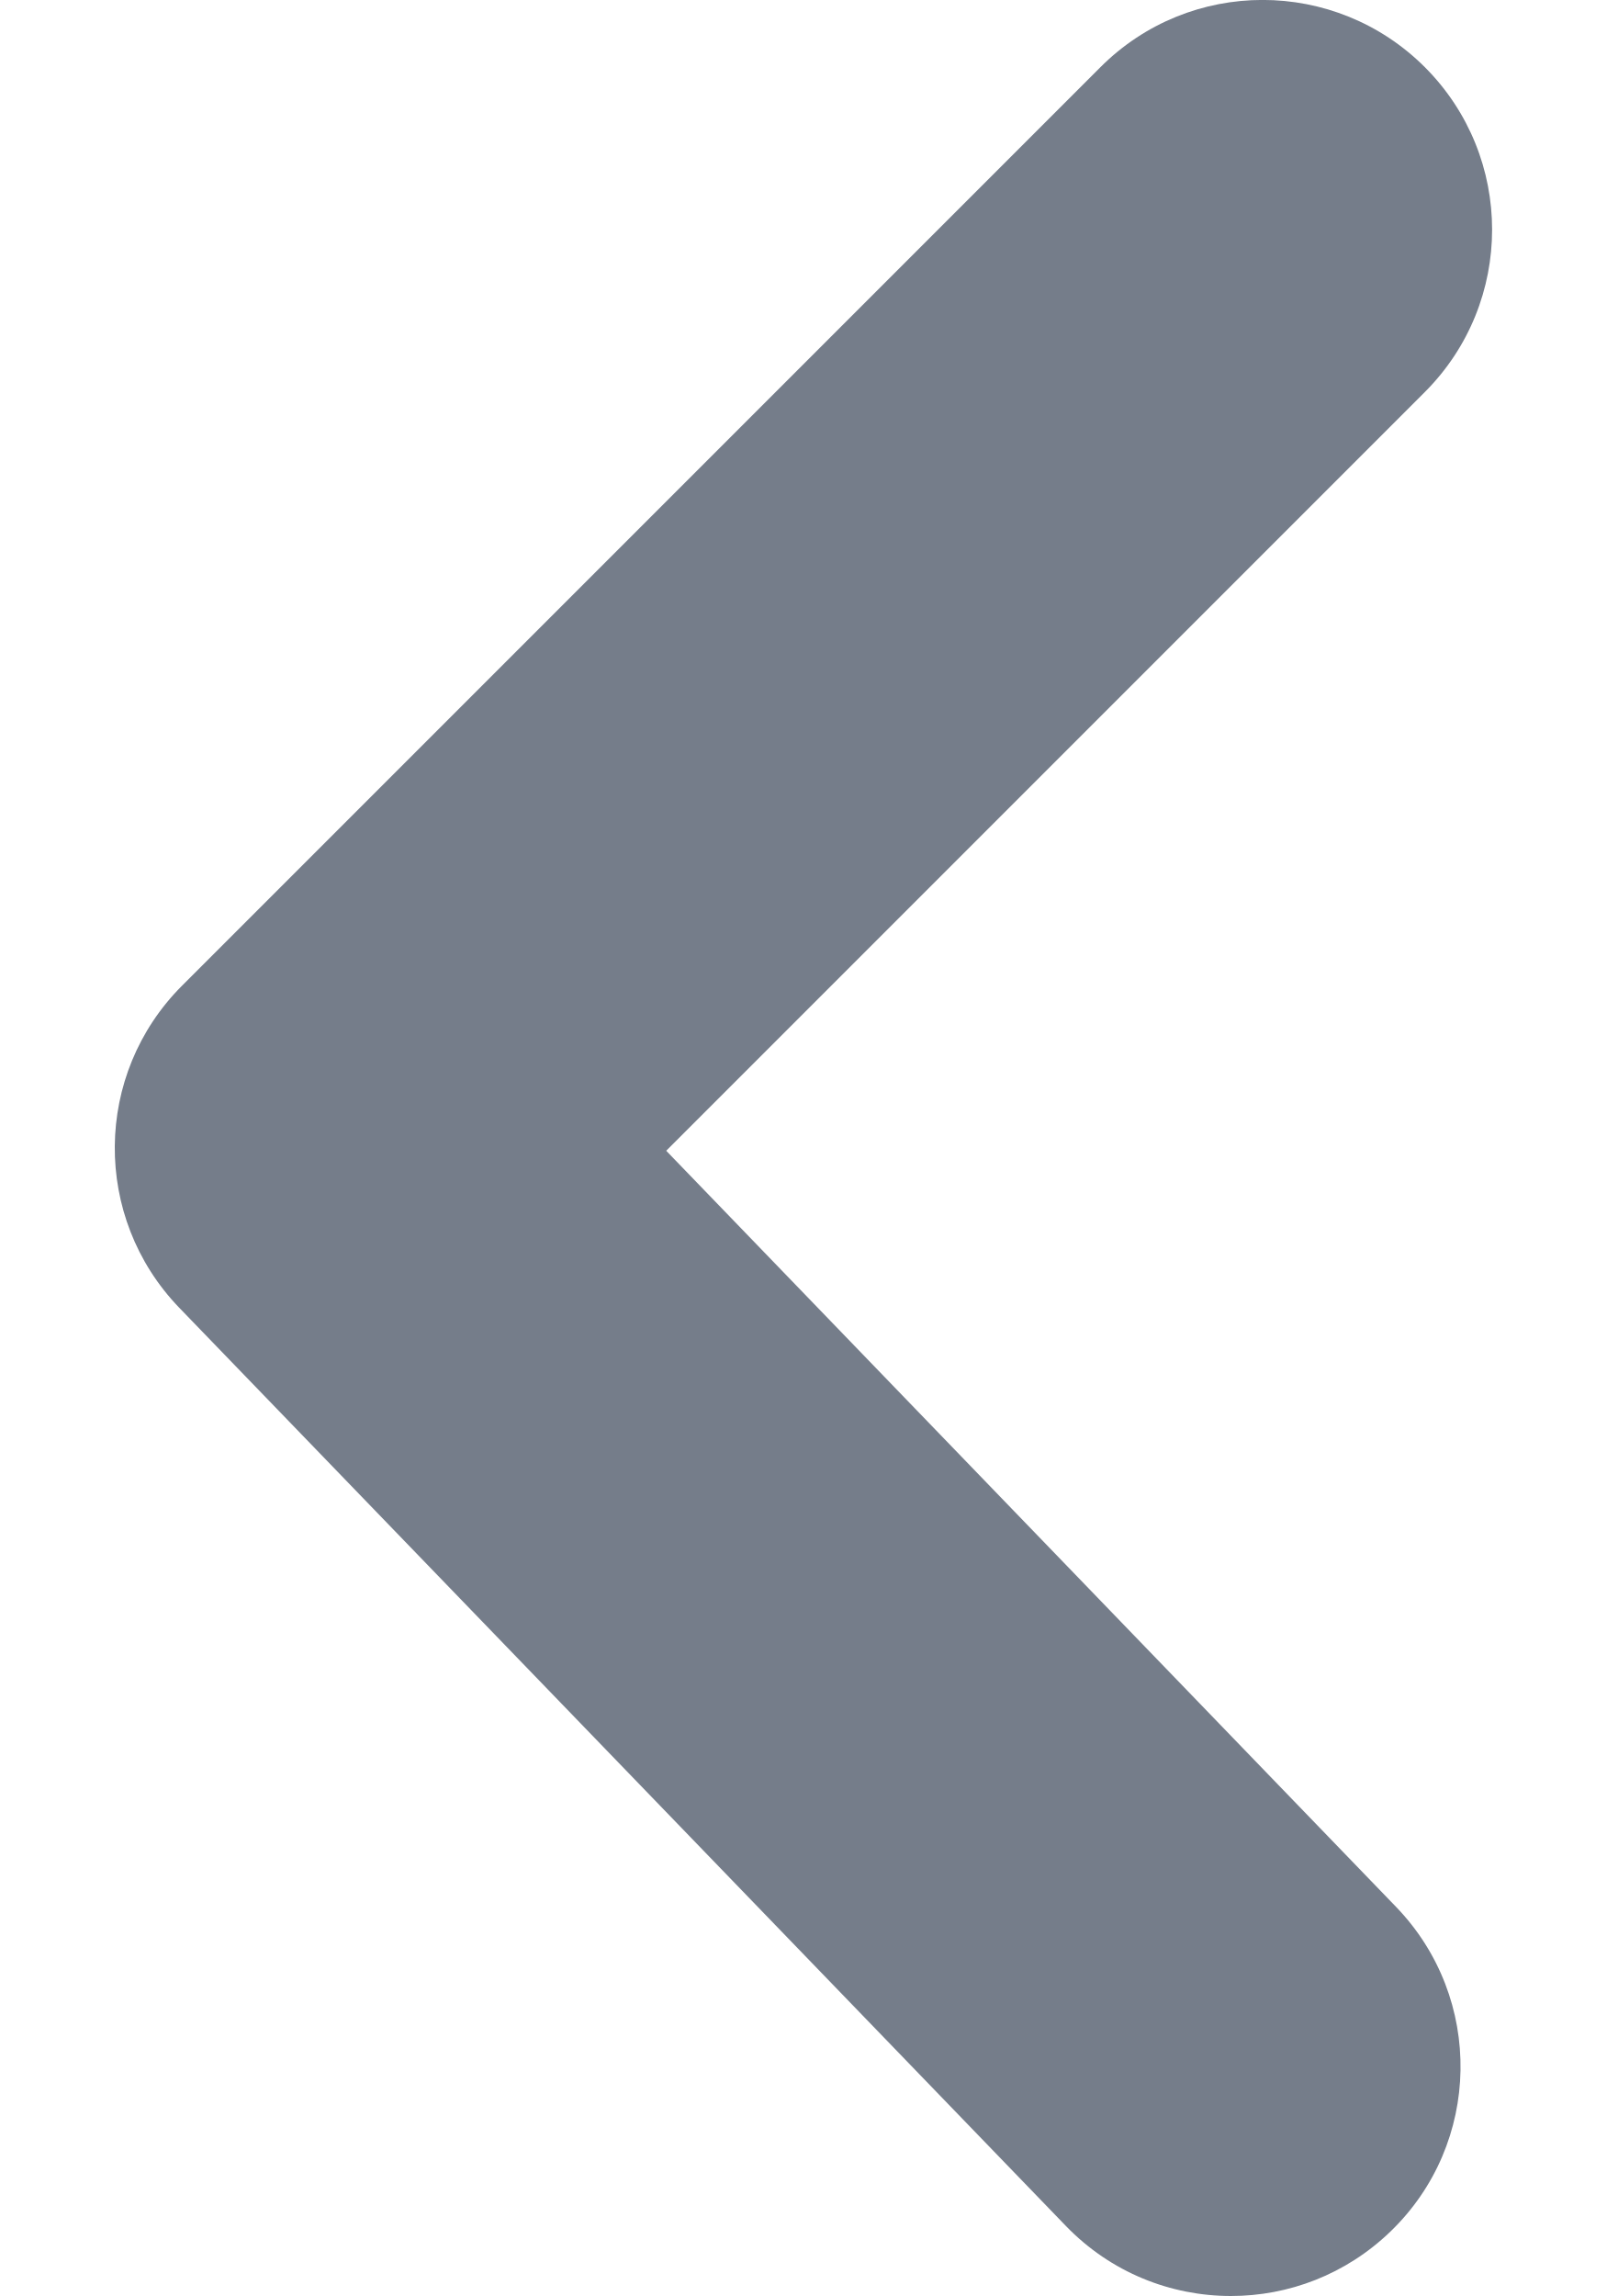
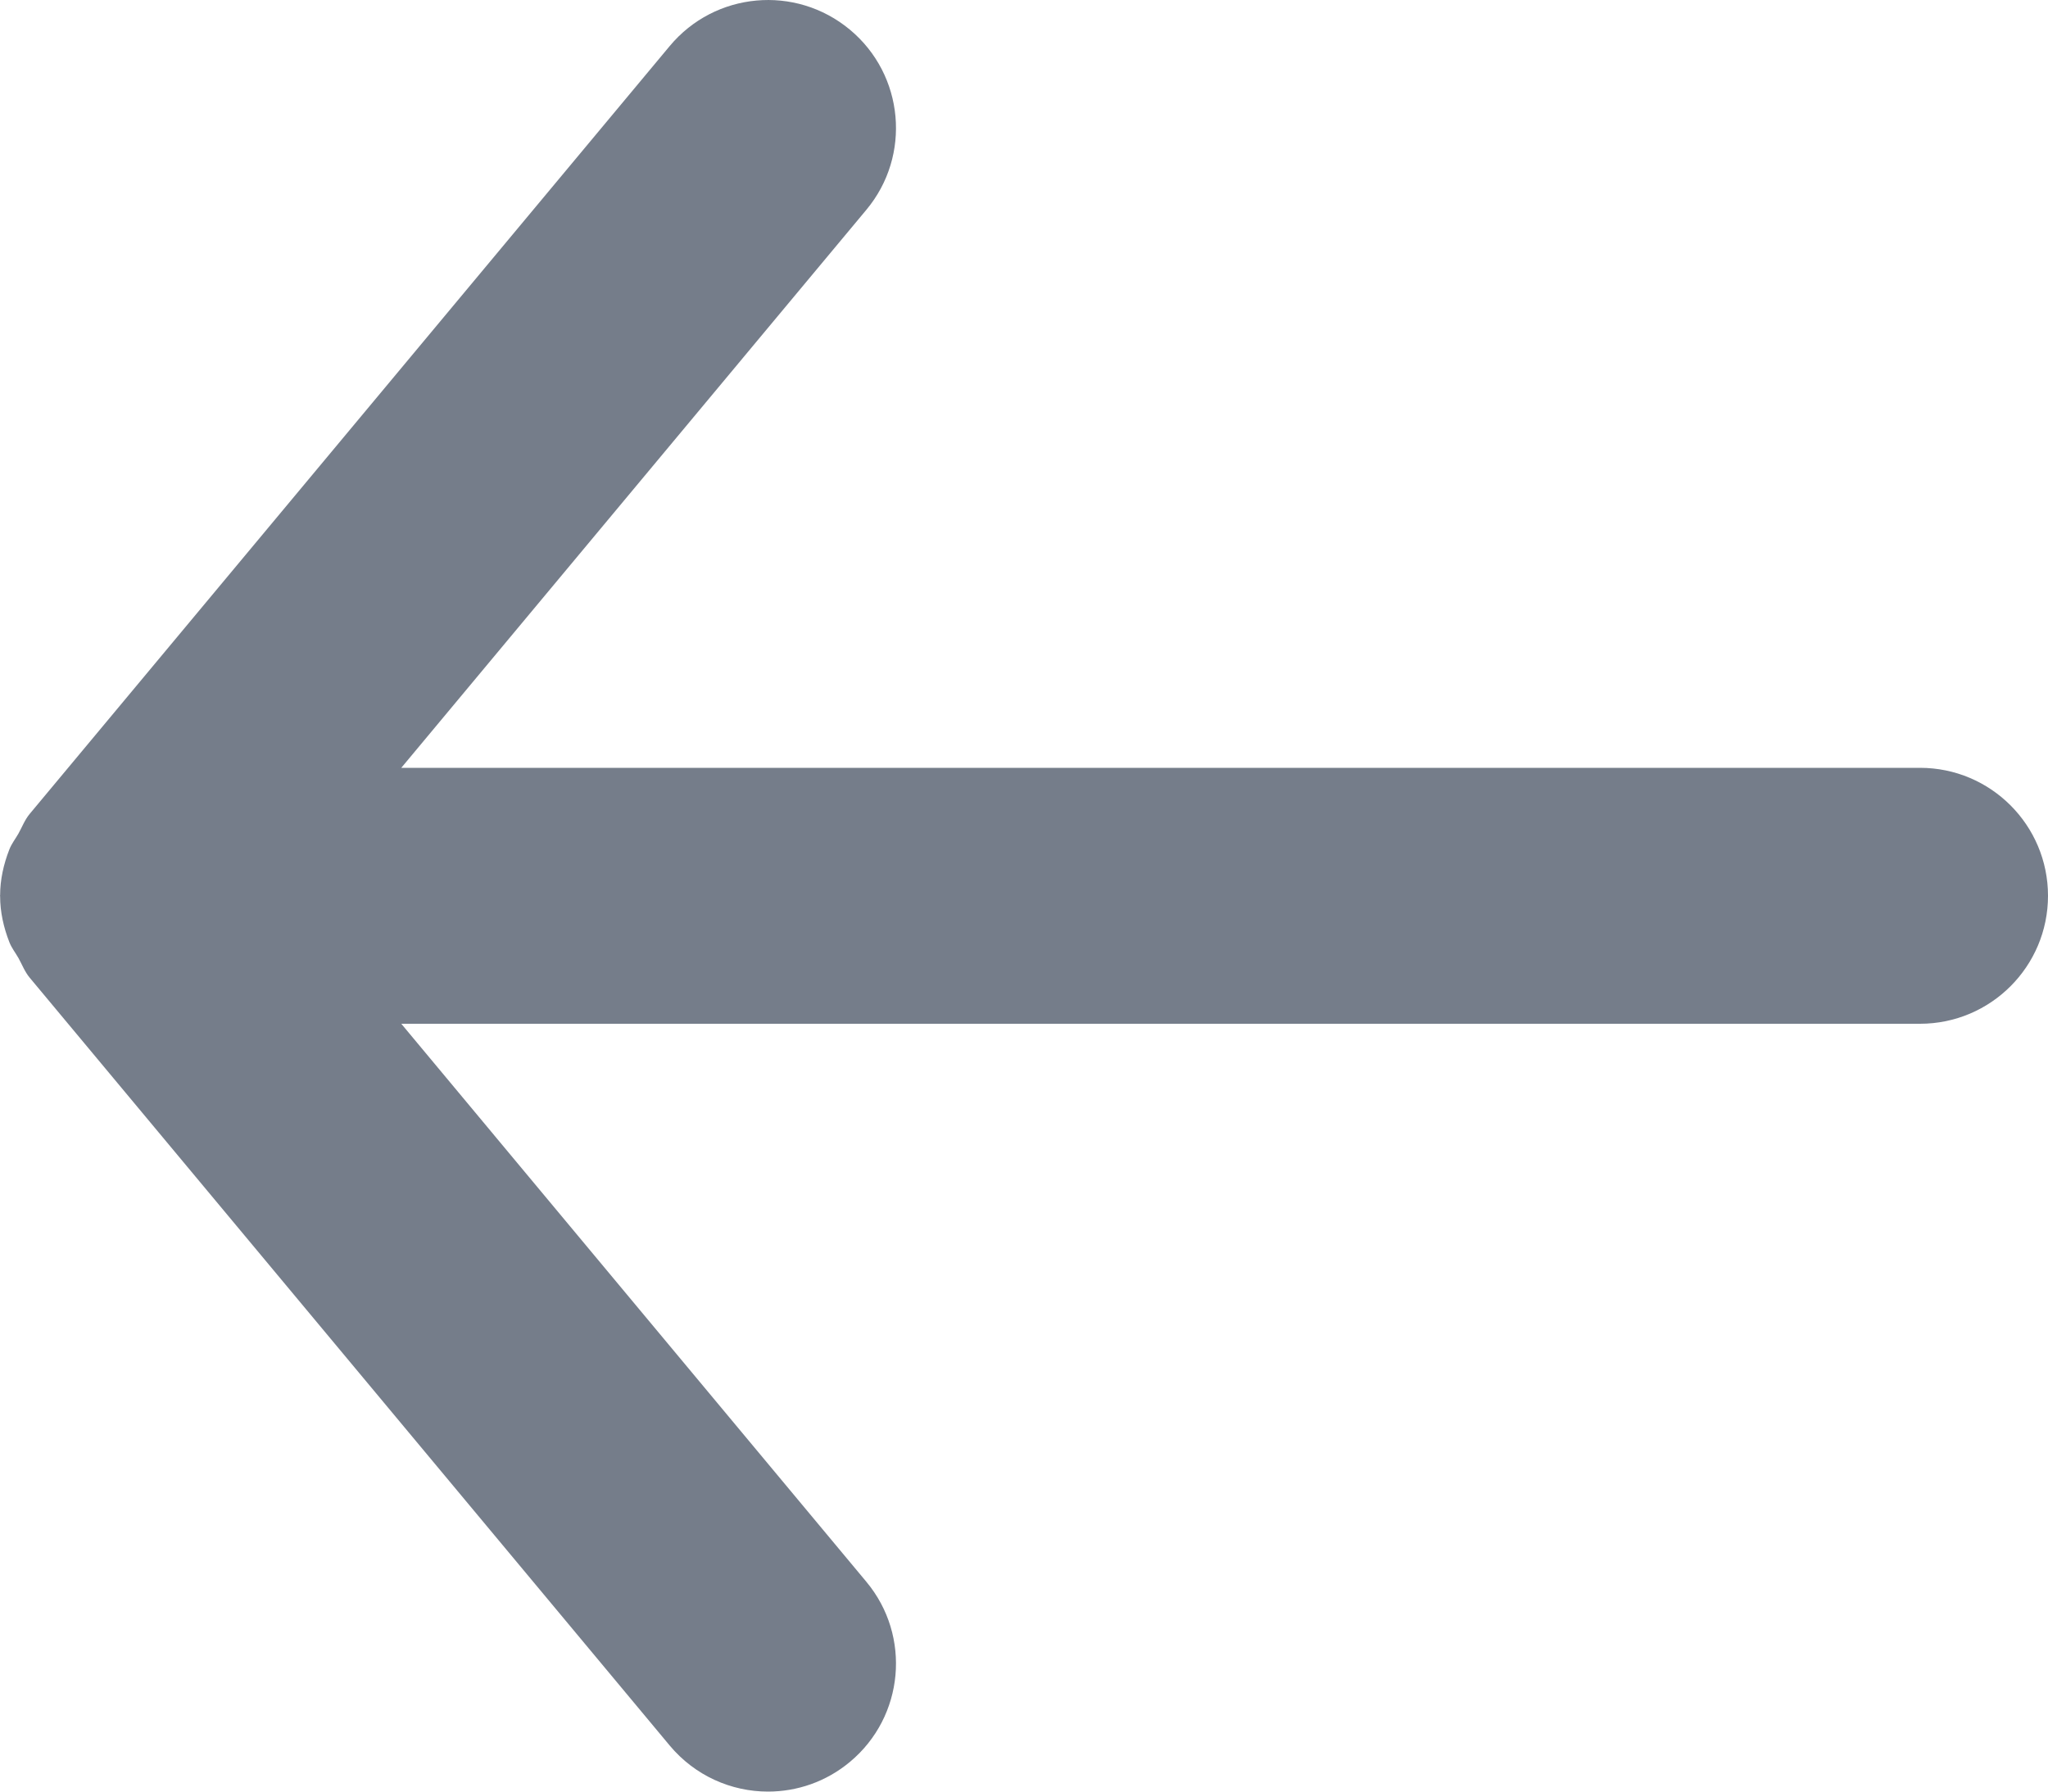
- <svg xmlns="http://www.w3.org/2000/svg" width="7" height="10" viewBox="0 0 7 10" fill="none">
-   <path fill-rule="evenodd" clip-rule="evenodd" d="M5.362 10C5.1 10 4.839 9.898 4.643 9.695L0.78 5.695C0.402 5.302 0.407 4.679 0.793 4.293L4.793 0.293C5.183 -0.098 5.816 -0.098 6.207 0.293C6.597 0.684 6.597 1.316 6.207 1.707L2.902 5.012L6.081 8.305C6.465 8.703 6.454 9.336 6.057 9.719C5.862 9.907 5.612 10 5.362 10Z" fill="#757D8A" />
+ <svg xmlns="http://www.w3.org/2000/svg" width="16" height="14" viewBox="0 0 16 14" fill="none">
+   <path fill-rule="evenodd" clip-rule="evenodd" d="M15 6H3.135L6.768 1.64C7.122 1.216 7.064 0.585 6.64 0.232C6.215 -0.122 5.585 -0.064 5.232 0.36L0.232 6.36C0.193 6.407 0.173 6.462 0.144 6.514C0.12 6.556 0.091 6.592 0.073 6.638C0.028 6.753 0.001 6.874 0.001 6.996C0.001 6.997 0 6.999 0 7C0 7.001 0.001 7.003 0.001 7.004C0.001 7.126 0.028 7.247 0.073 7.362C0.091 7.408 0.12 7.444 0.144 7.486C0.173 7.538 0.193 7.593 0.232 7.64L5.232 13.64C5.43 13.877 5.714 14 6 14C6.226 14 6.453 13.924 6.64 13.768C7.064 13.415 7.122 12.784 6.768 12.36L3.135 8H15C15.552 8 16 7.552 16 7C16 6.448 15.552 6 15 6" fill="#757D8A" />
</svg>
